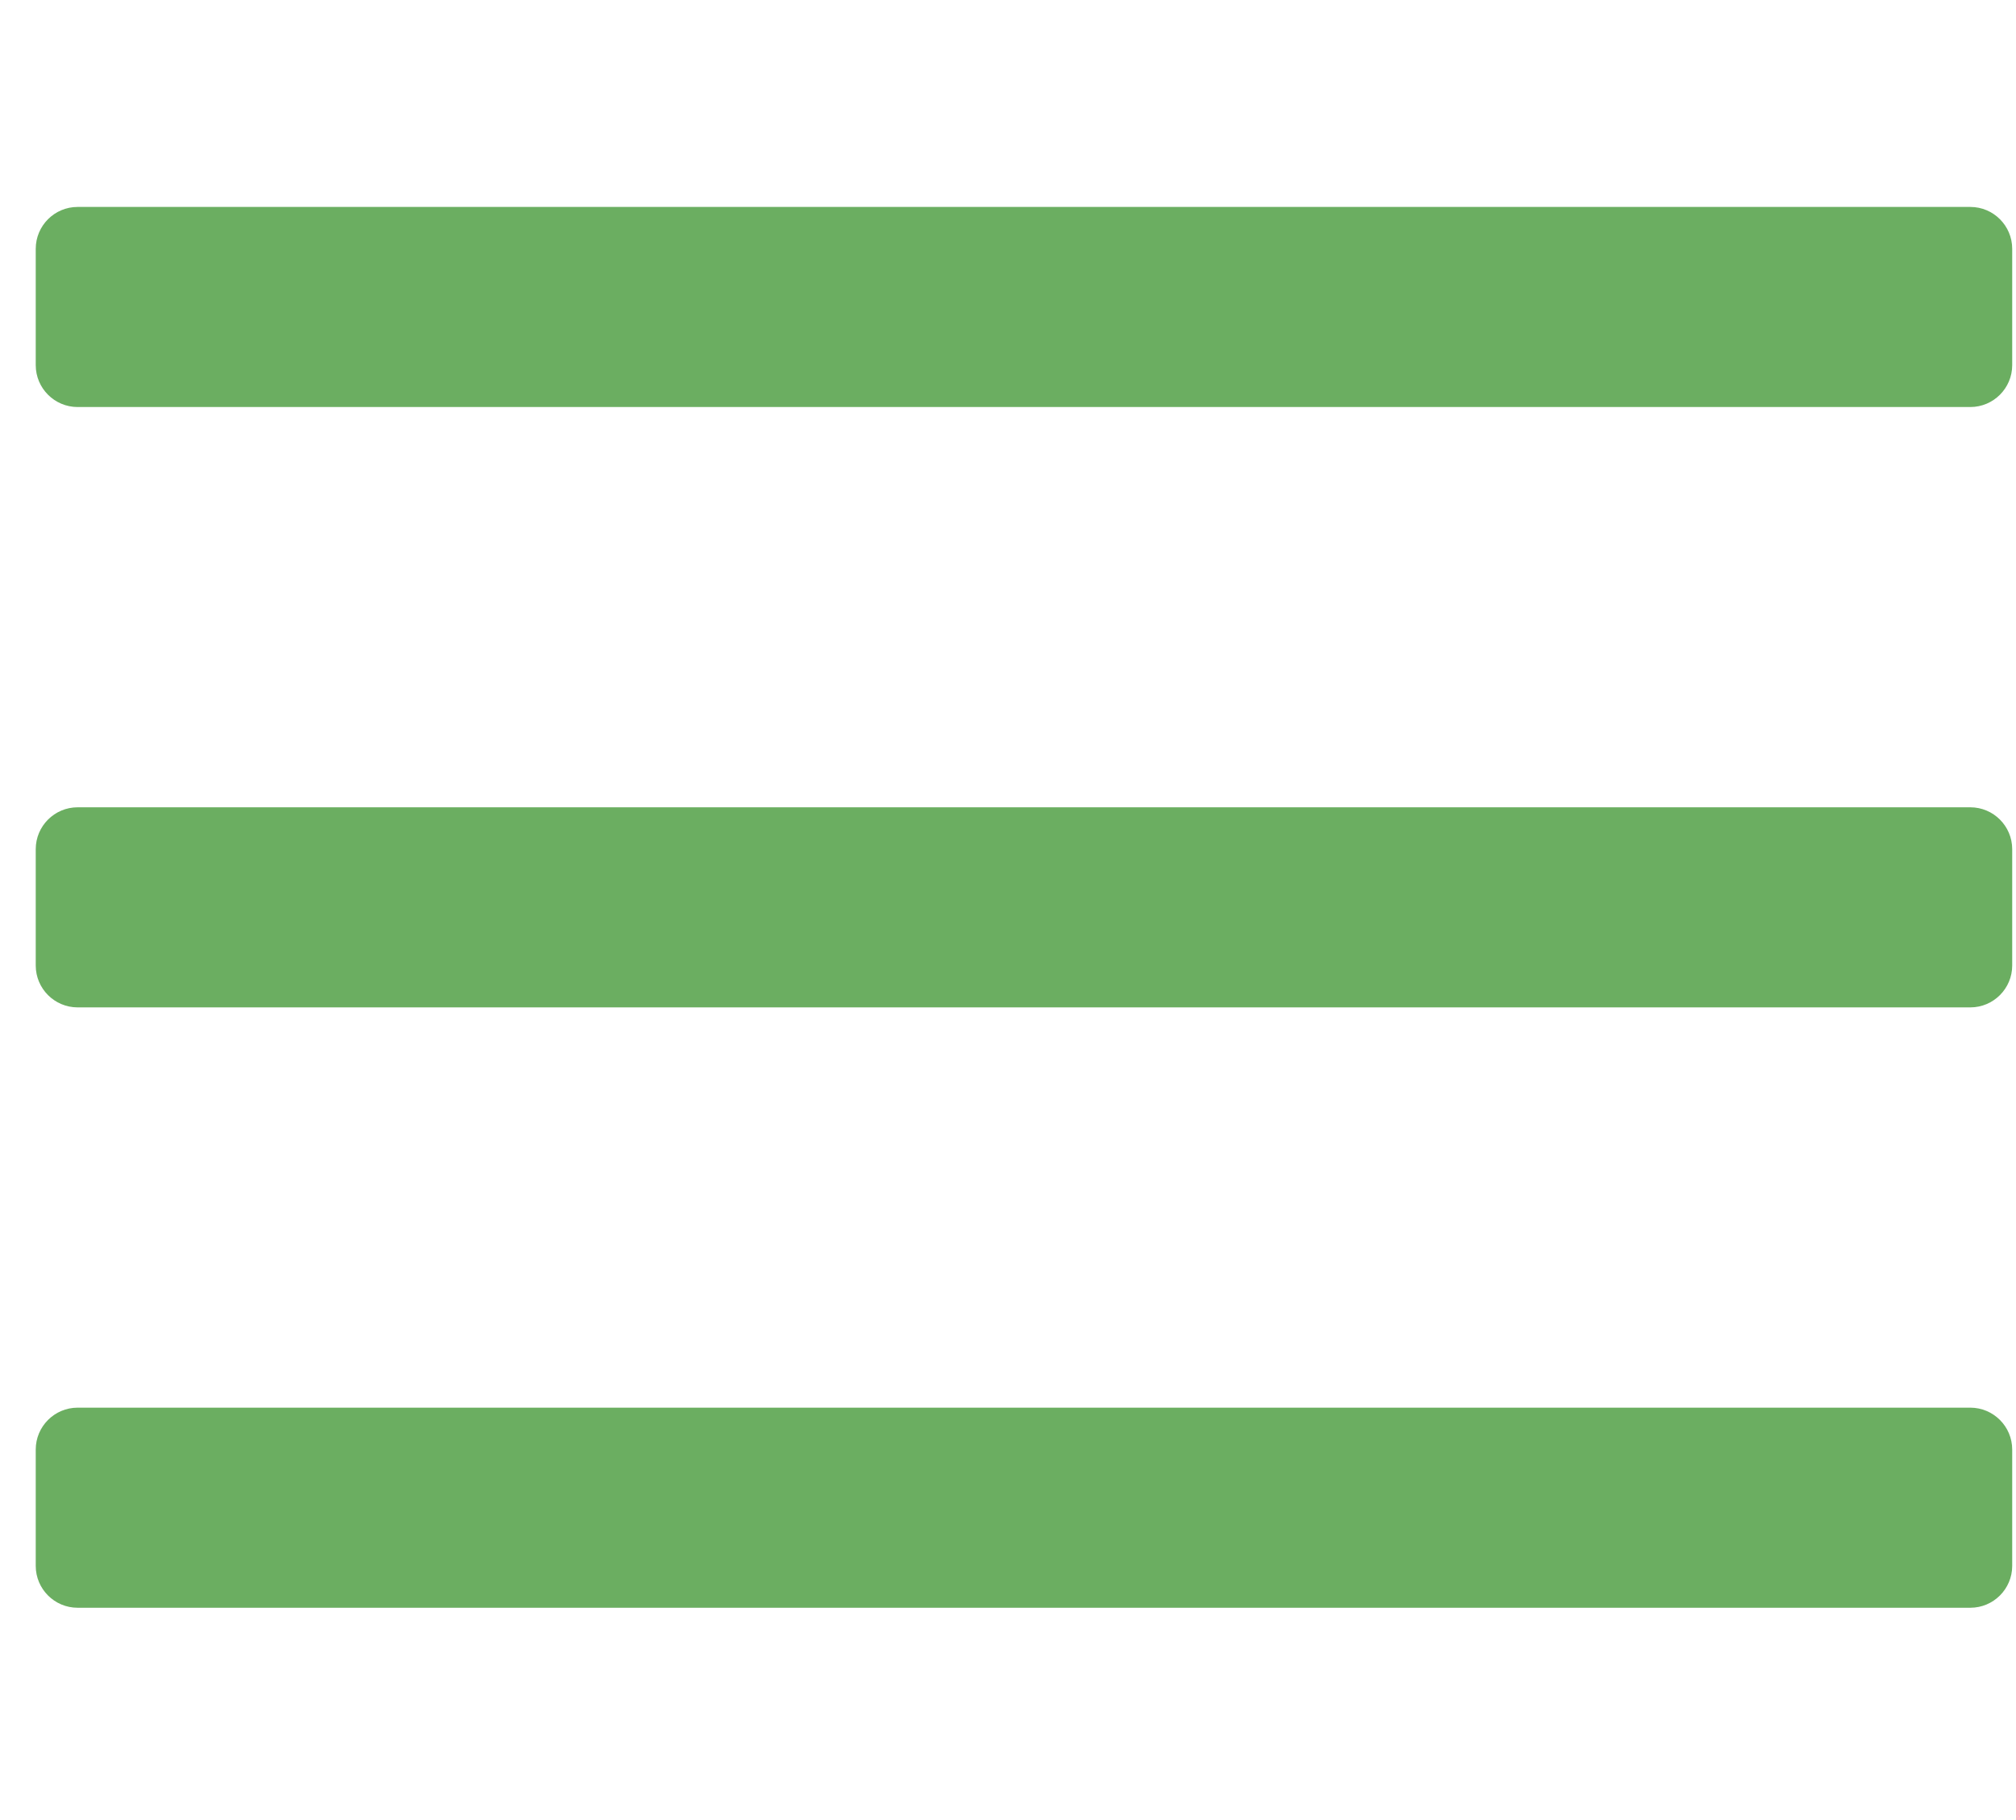
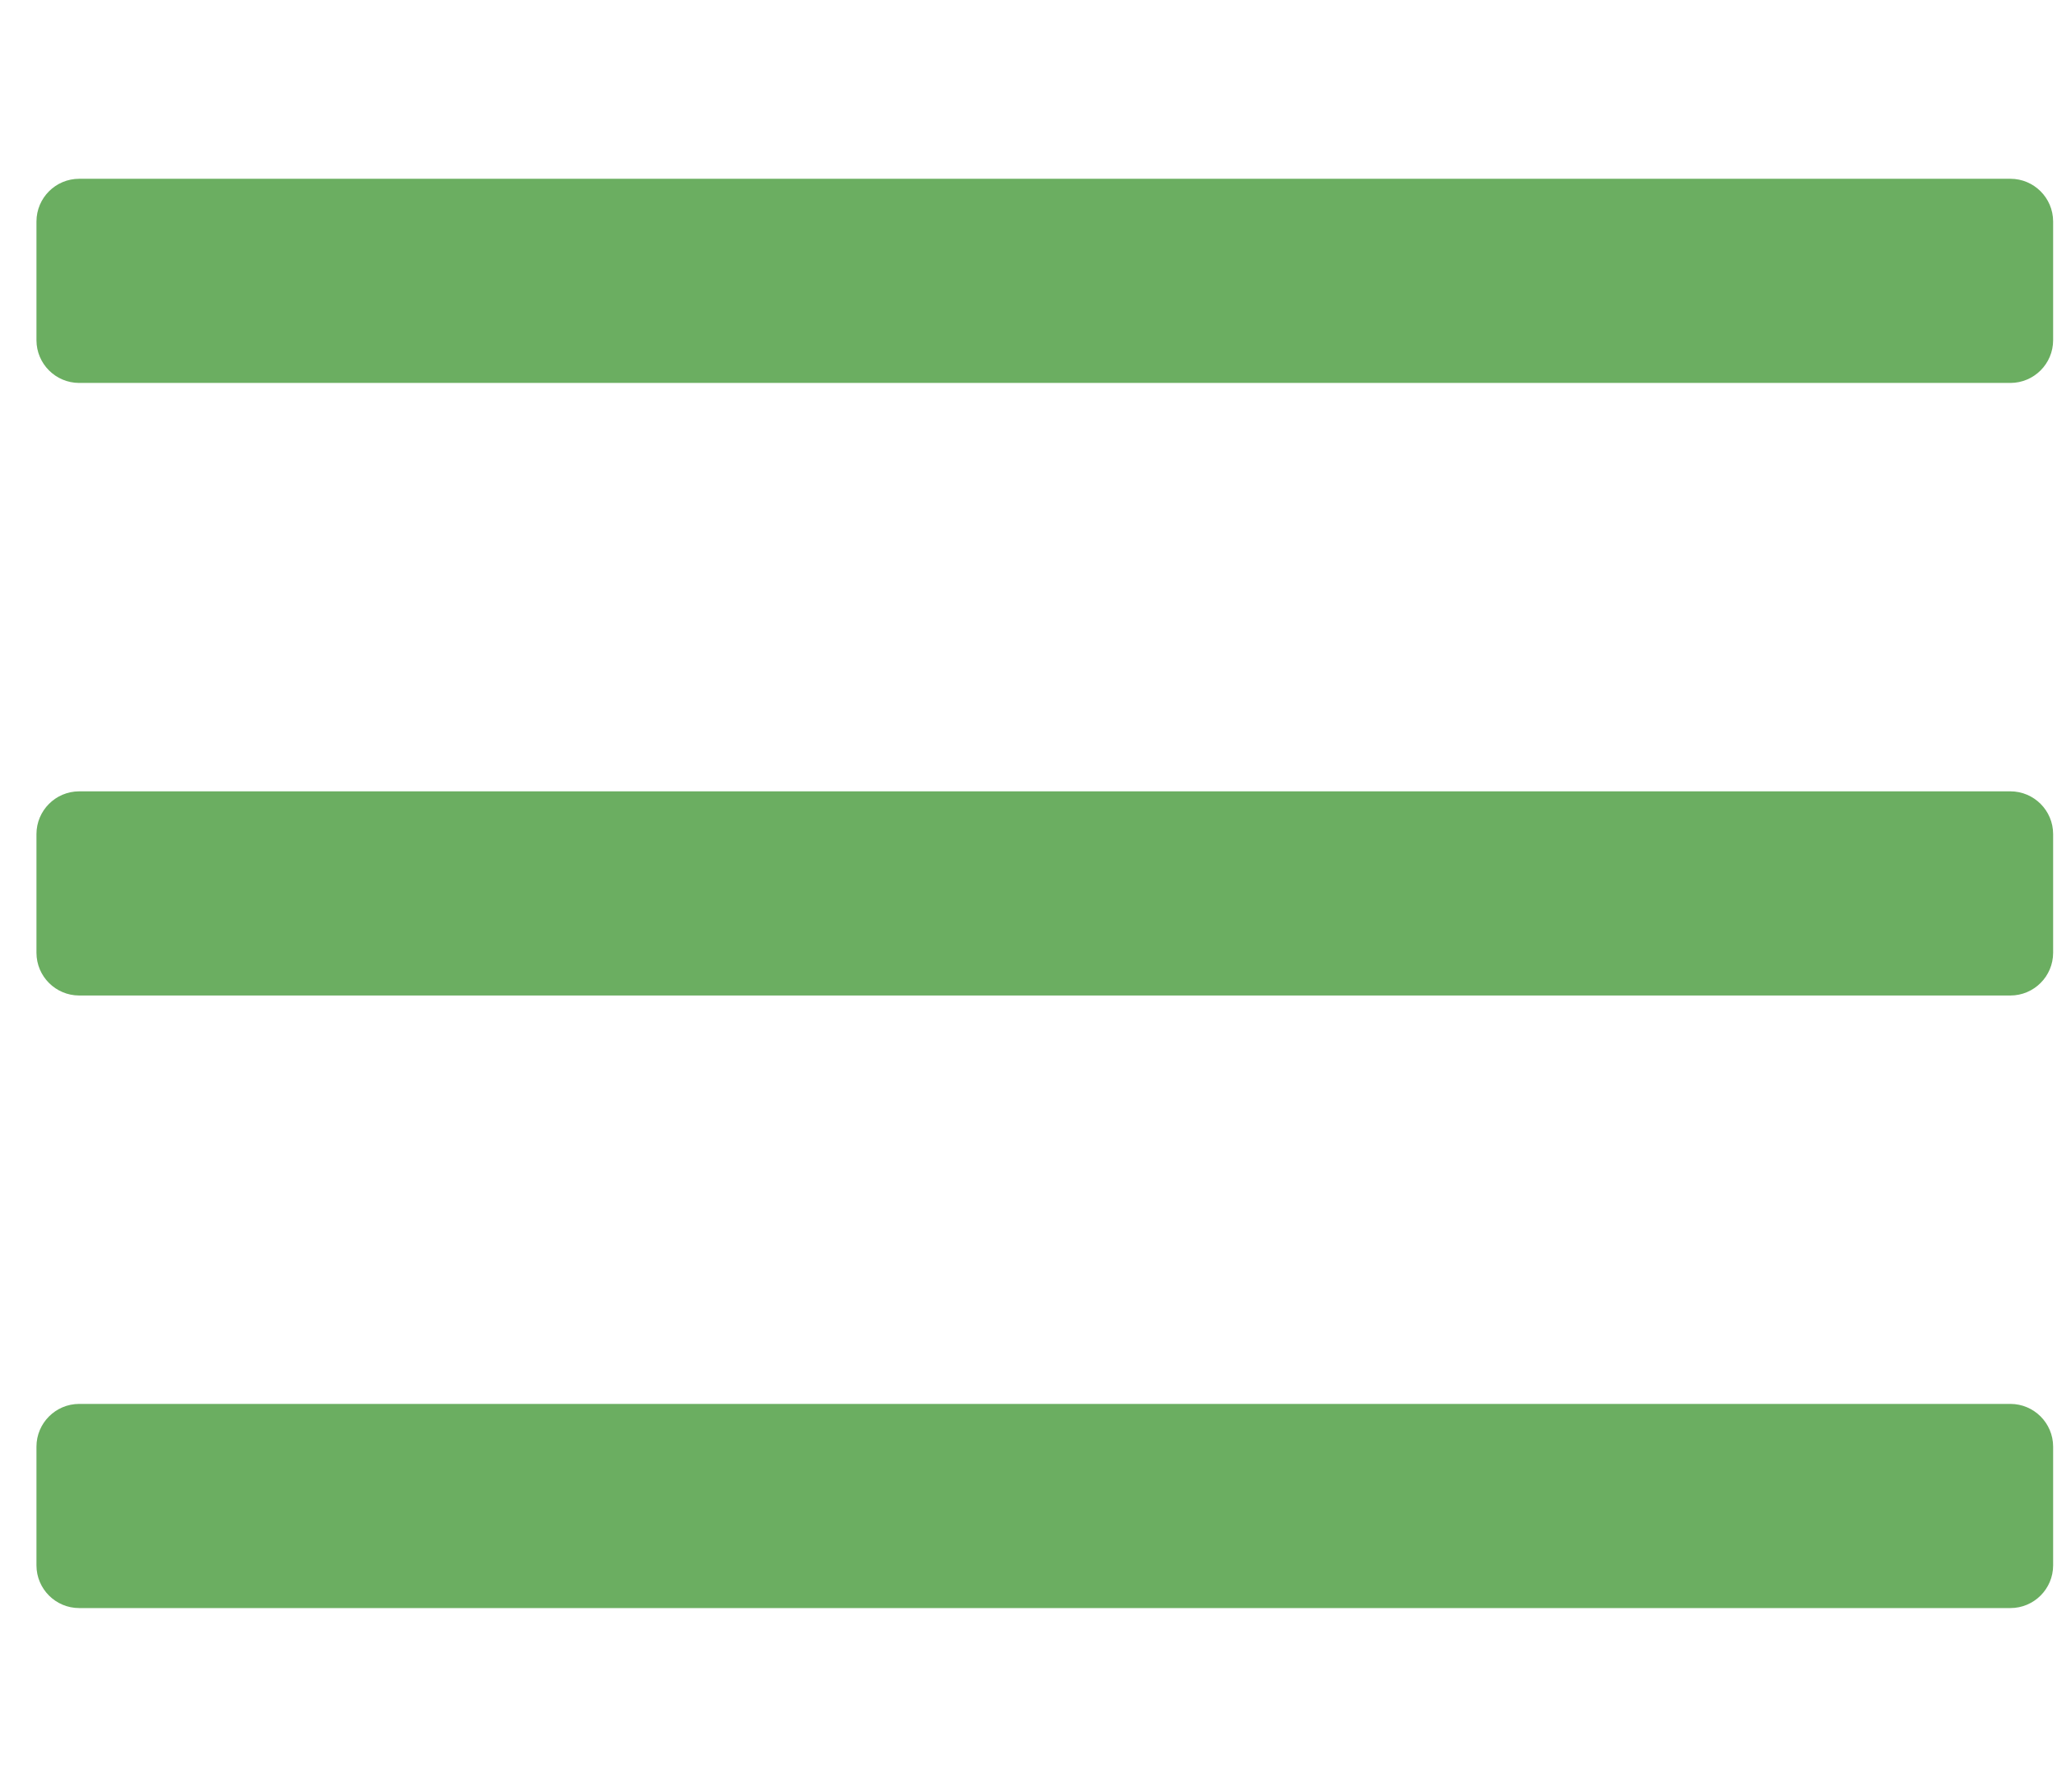
- <svg xmlns="http://www.w3.org/2000/svg" width="41" height="37" viewBox="0 0 51 37" fill="none">
+ <svg xmlns="http://www.w3.org/2000/svg" width="31" height="27" viewBox="0 0 51 37" fill="none">
  <path d="M50.904 1.782V4.726C50.903 5.311 50.429 5.784 49.845 5.785H1.963C1.379 5.784 0.905 5.311 0.904 4.726V1.782C0.905 1.197 1.379 0.723 1.963 0.723H49.845C50.429 0.723 50.903 1.197 50.904 1.782V1.782ZM49.845 31.099H1.963C1.379 31.1 0.905 31.574 0.904 32.158V35.103C0.905 35.687 1.379 36.161 1.963 36.161H49.845C50.429 36.161 50.903 35.687 50.904 35.103V32.158C50.903 31.574 50.429 31.1 49.845 31.099ZM49.845 15.911H1.963C1.379 15.912 0.905 16.385 0.904 16.97V19.914C0.905 20.499 1.379 20.972 1.963 20.973H49.845C50.429 20.972 50.903 20.499 50.904 19.914V16.97C50.903 16.385 50.429 15.912 49.845 15.911V15.911Z" fill="#6BAE61" />
</svg>
